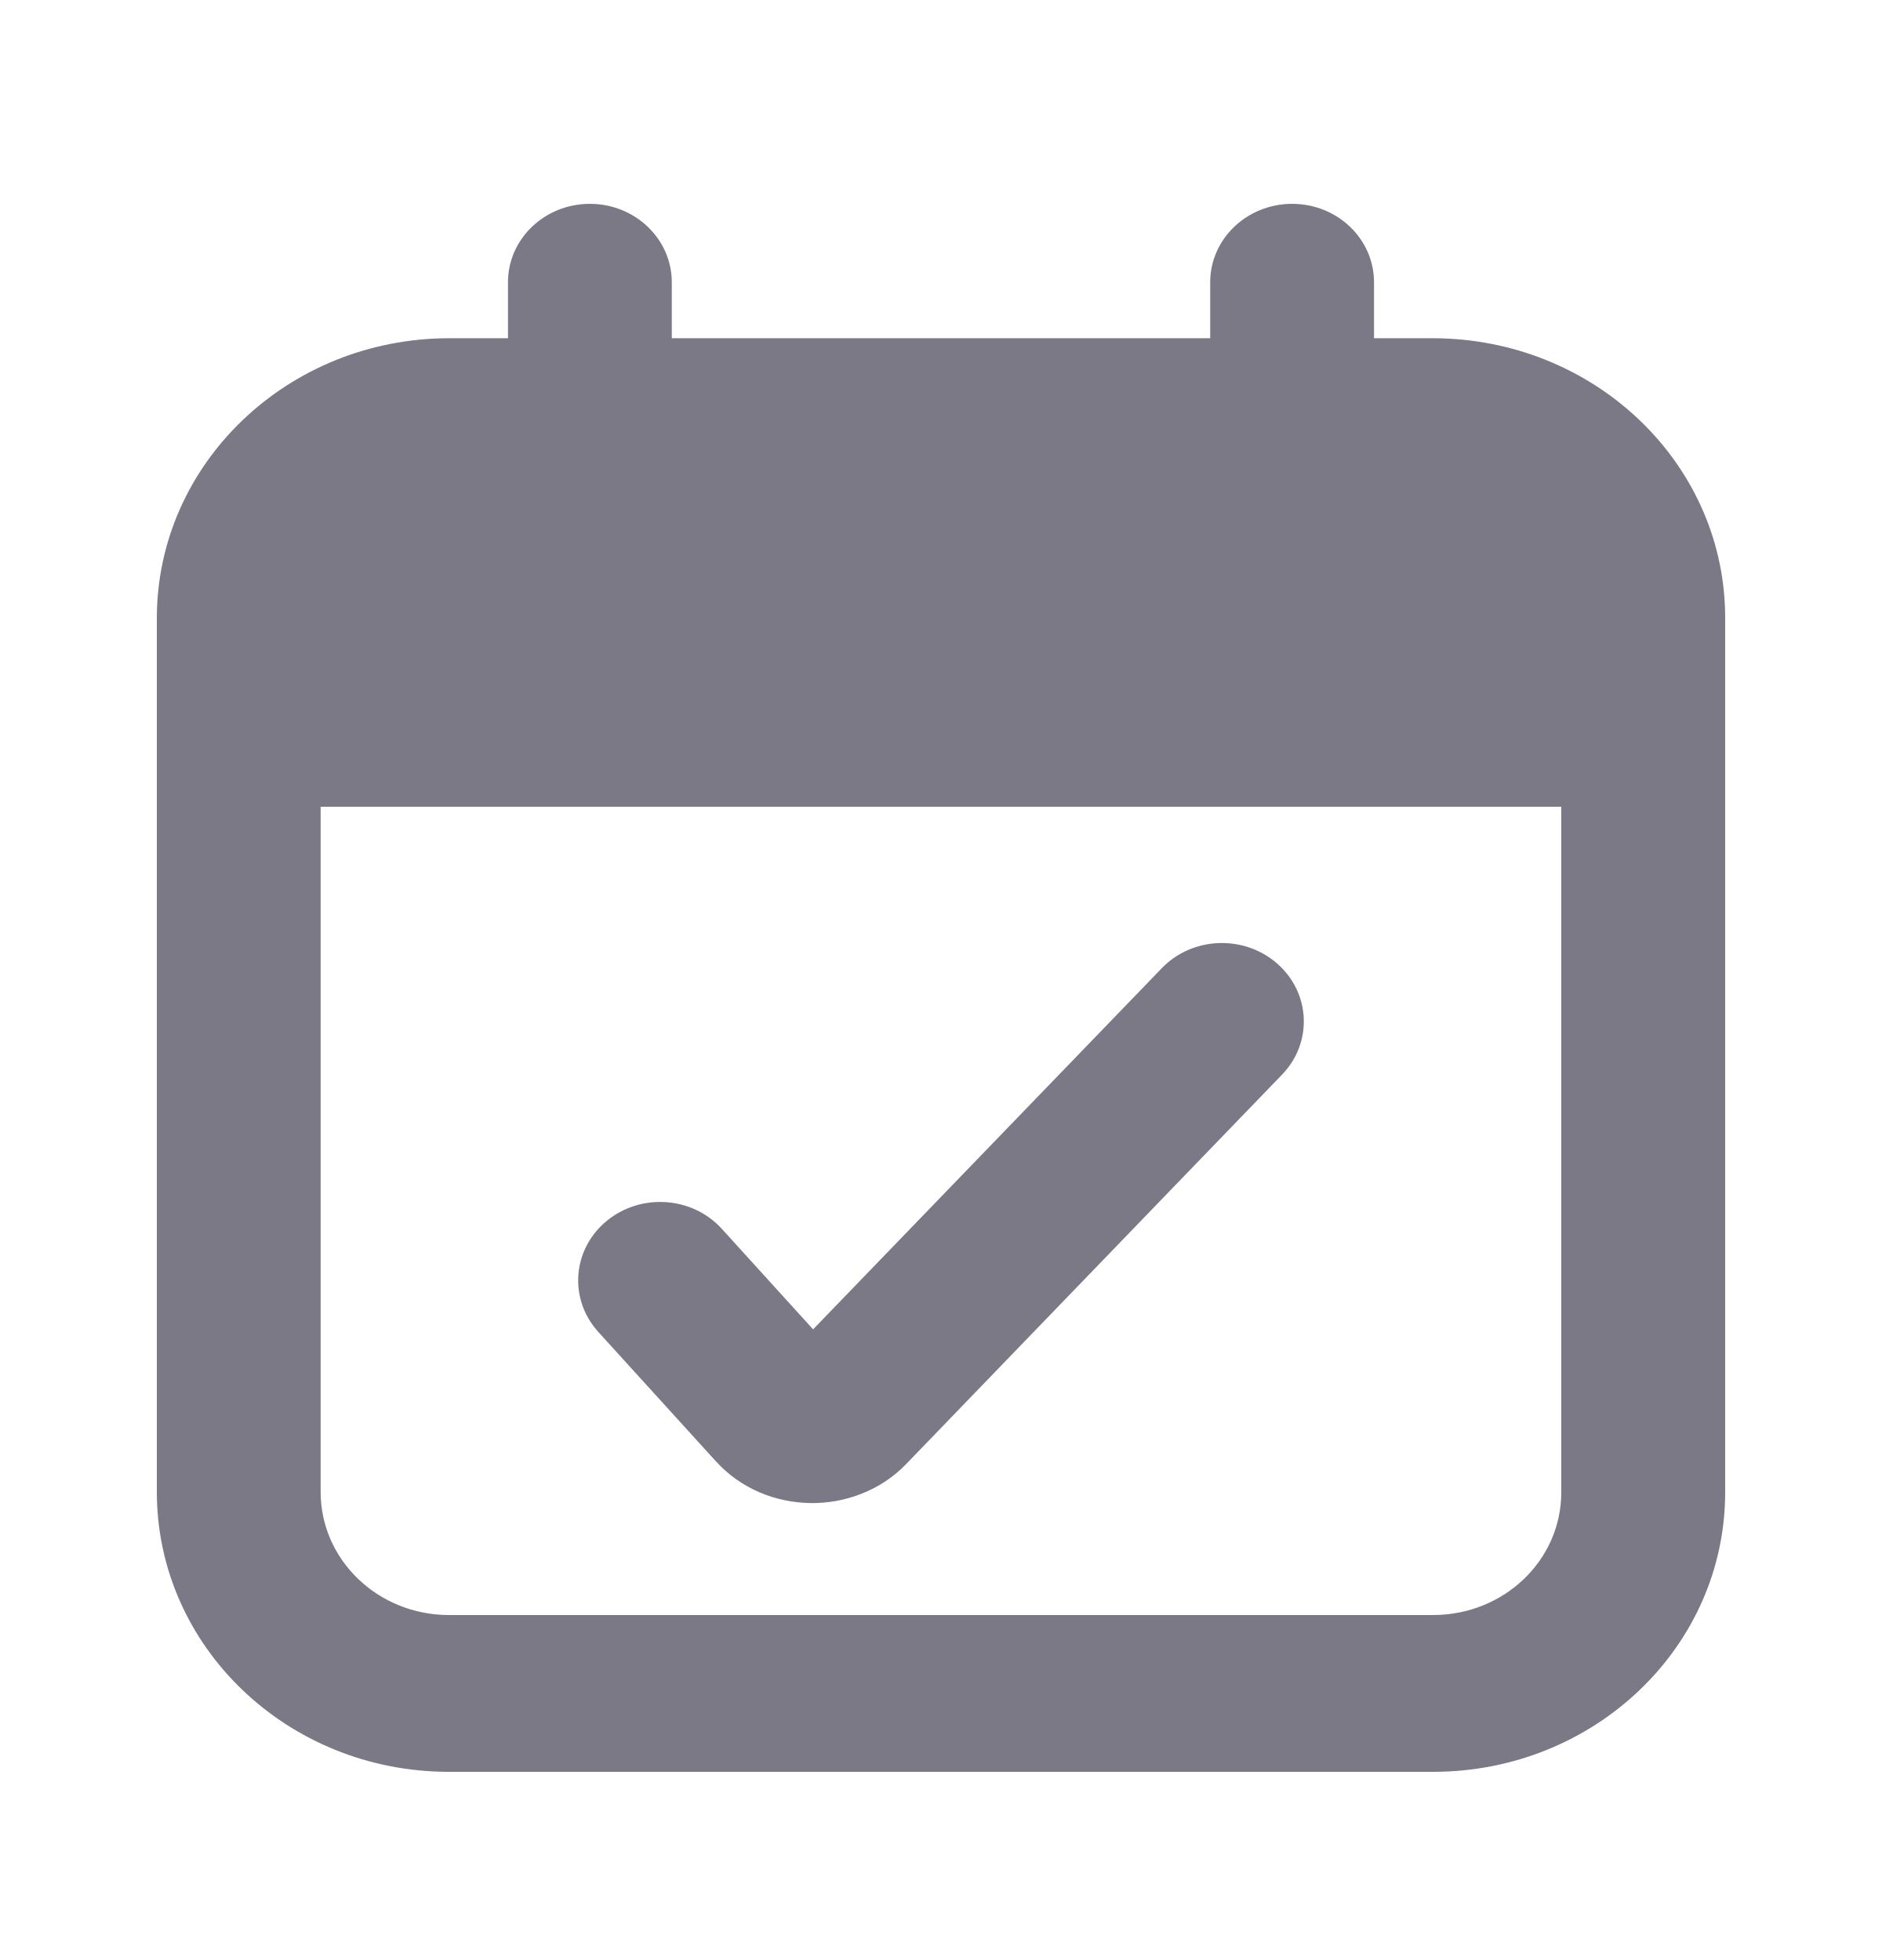
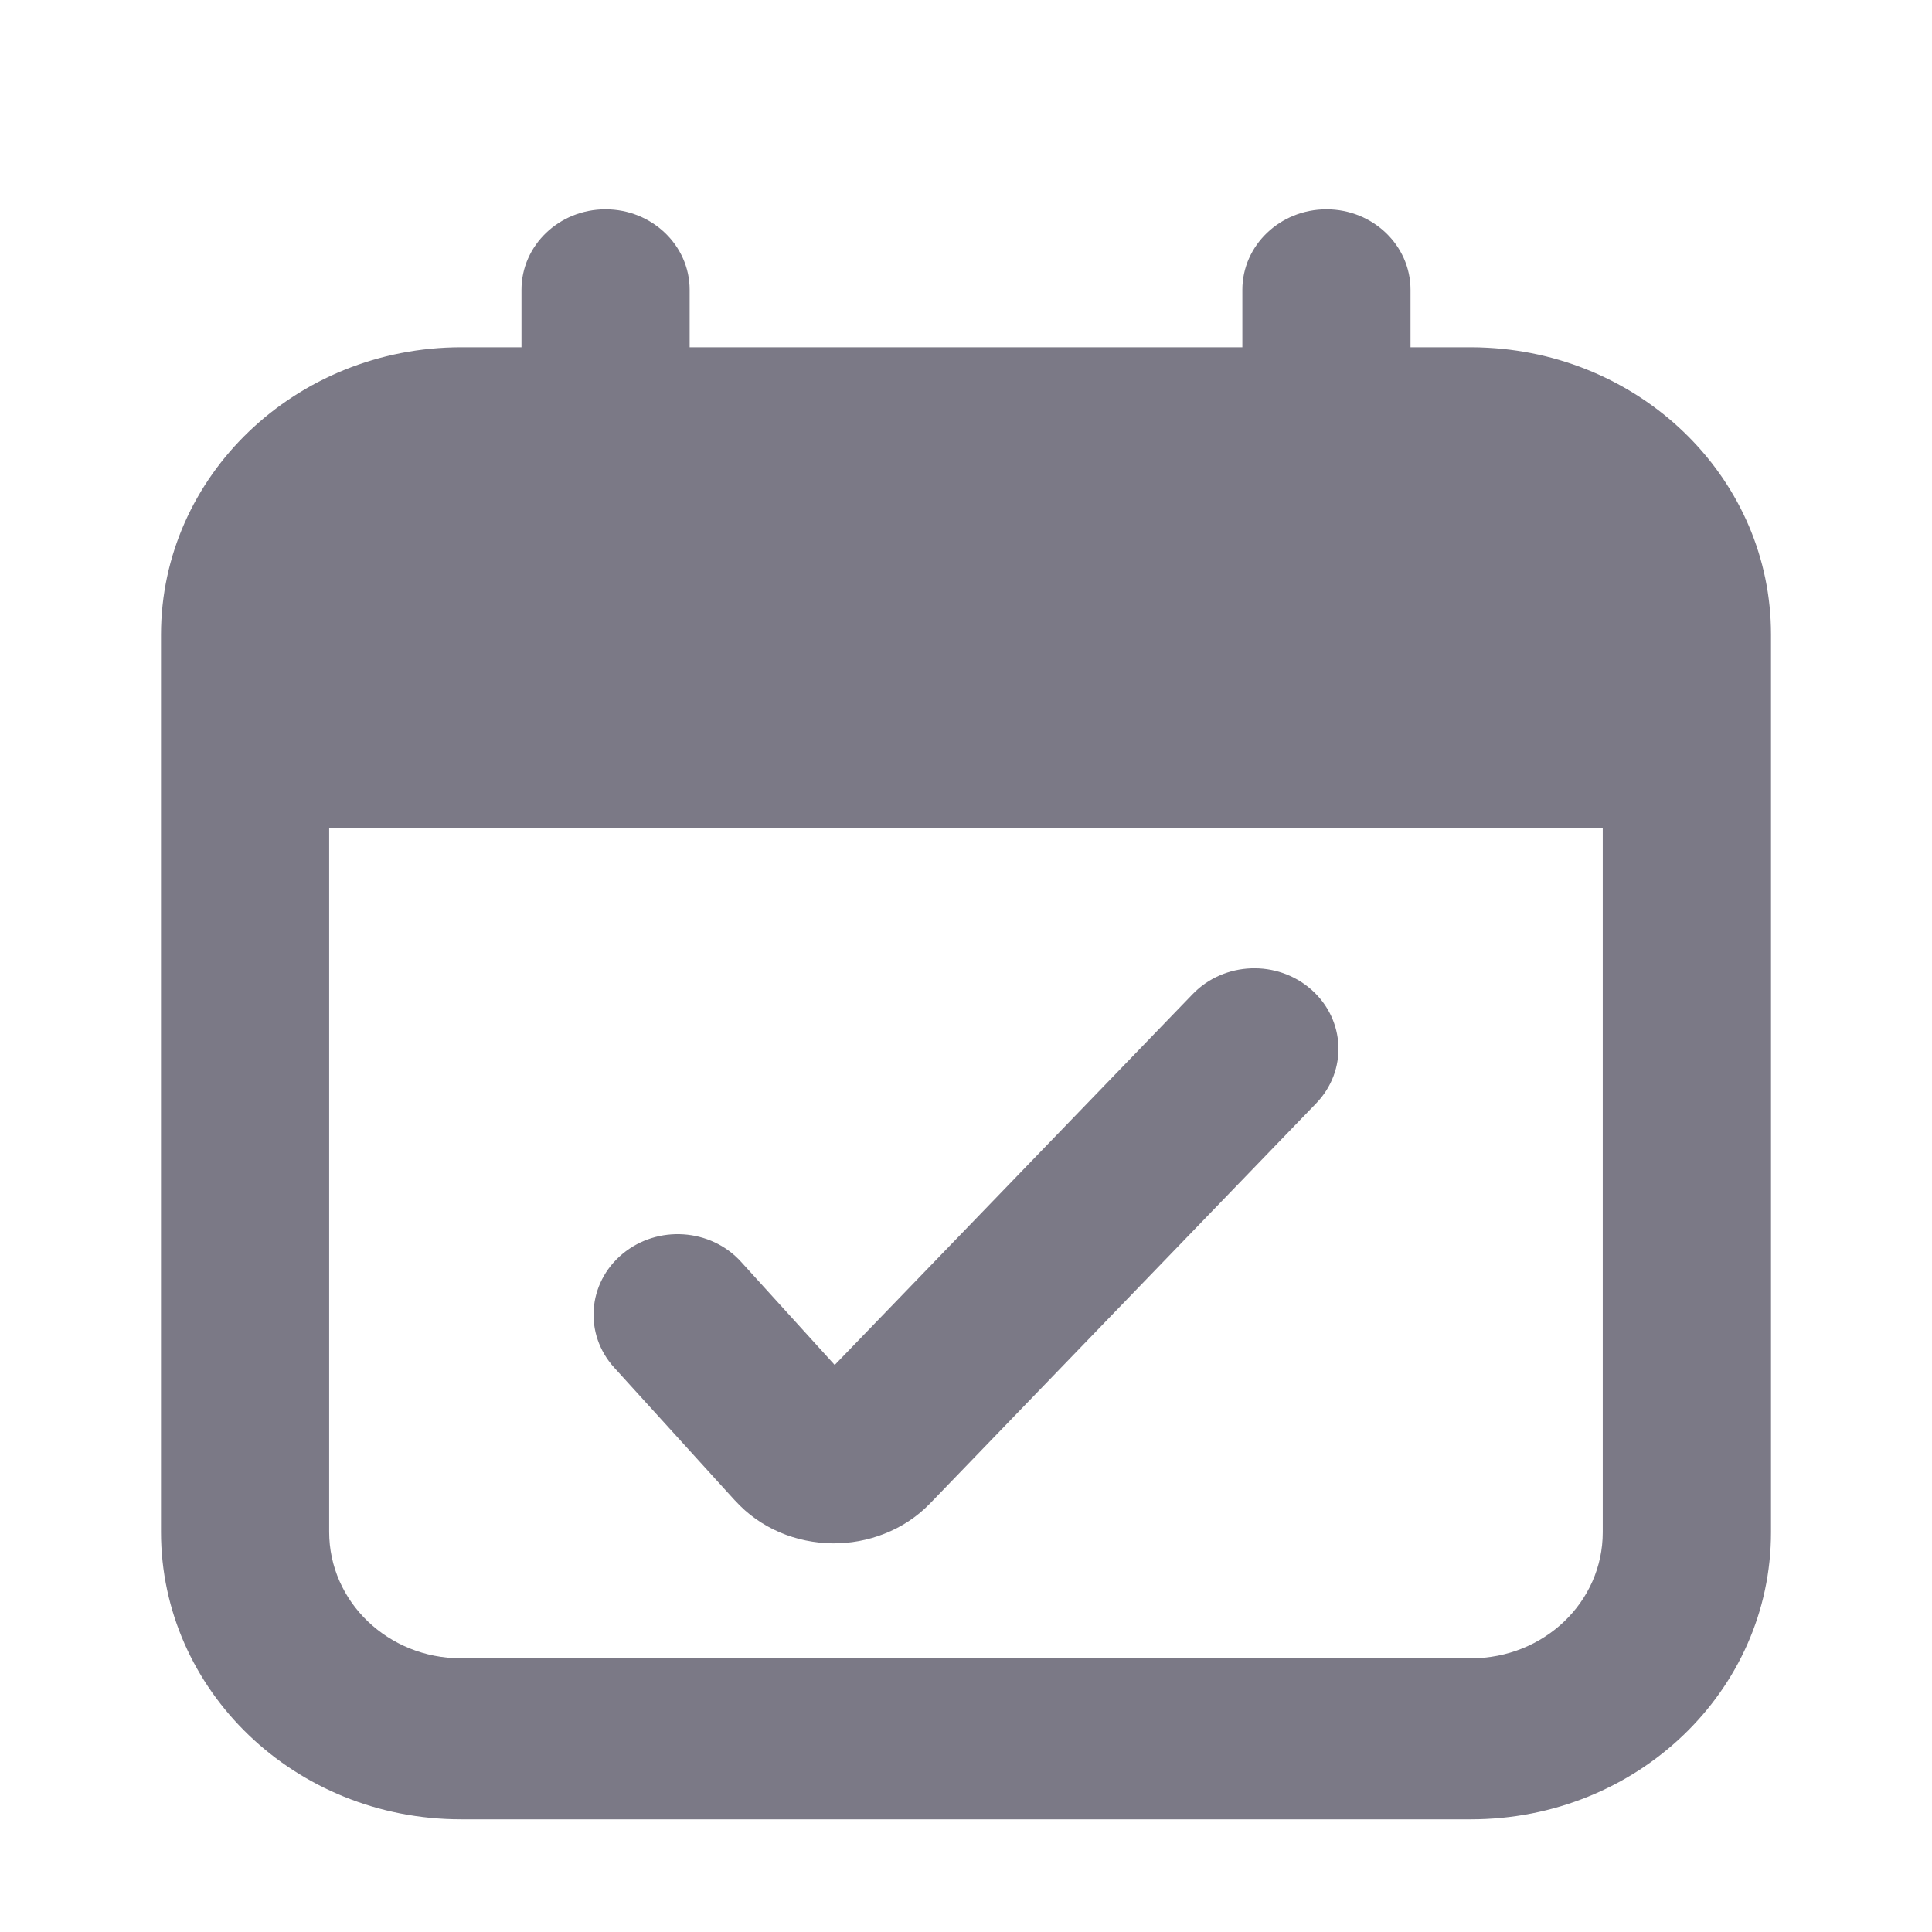
- <svg xmlns="http://www.w3.org/2000/svg" width="24" height="25" viewBox="0 0 24 25" fill="none">
+ <svg xmlns="http://www.w3.org/2000/svg" width="24" height="24" viewBox="0 0 24 24" fill="none">
  <path d="M16.291 12.294C16.715 12.669 16.741 13.302 16.349 13.707L11.55 18.68L11.547 18.683C11.387 18.847 11.195 18.971 10.988 19.052C10.782 19.134 10.561 19.174 10.341 19.172C10.118 19.169 9.894 19.124 9.686 19.035C9.479 18.946 9.288 18.814 9.133 18.642L9.13 18.64L7.629 16.988C7.251 16.571 7.297 15.939 7.732 15.577C8.168 15.214 8.828 15.258 9.206 15.675L10.369 16.956L14.815 12.35C15.206 11.944 15.867 11.919 16.291 12.294Z" fill="#7B7986" />
  <path fill-rule="evenodd" clip-rule="evenodd" d="M8.567 3.6C8.567 3.048 8.099 2.6 7.522 2.6C6.945 2.6 6.478 3.048 6.478 3.6V4.314H5.731C3.671 4.314 2 5.913 2 7.886V19.029C2 20.998 3.662 22.6 5.726 22.6H18.273C20.334 22.6 22 21.006 22 19.034V7.881C22 5.975 20.441 4.425 18.482 4.32C18.411 4.316 18.34 4.314 18.269 4.314H17.522V3.6C17.522 3.048 17.055 2.6 16.478 2.6C15.901 2.6 15.433 3.048 15.433 3.6V4.314H8.567V3.6ZM19.91 10.29H4.089V19.029C4.089 19.899 4.822 20.6 5.726 20.6H18.273C19.18 20.6 19.91 19.901 19.91 19.034V10.29Z" fill="#7B7986" />
</svg>
